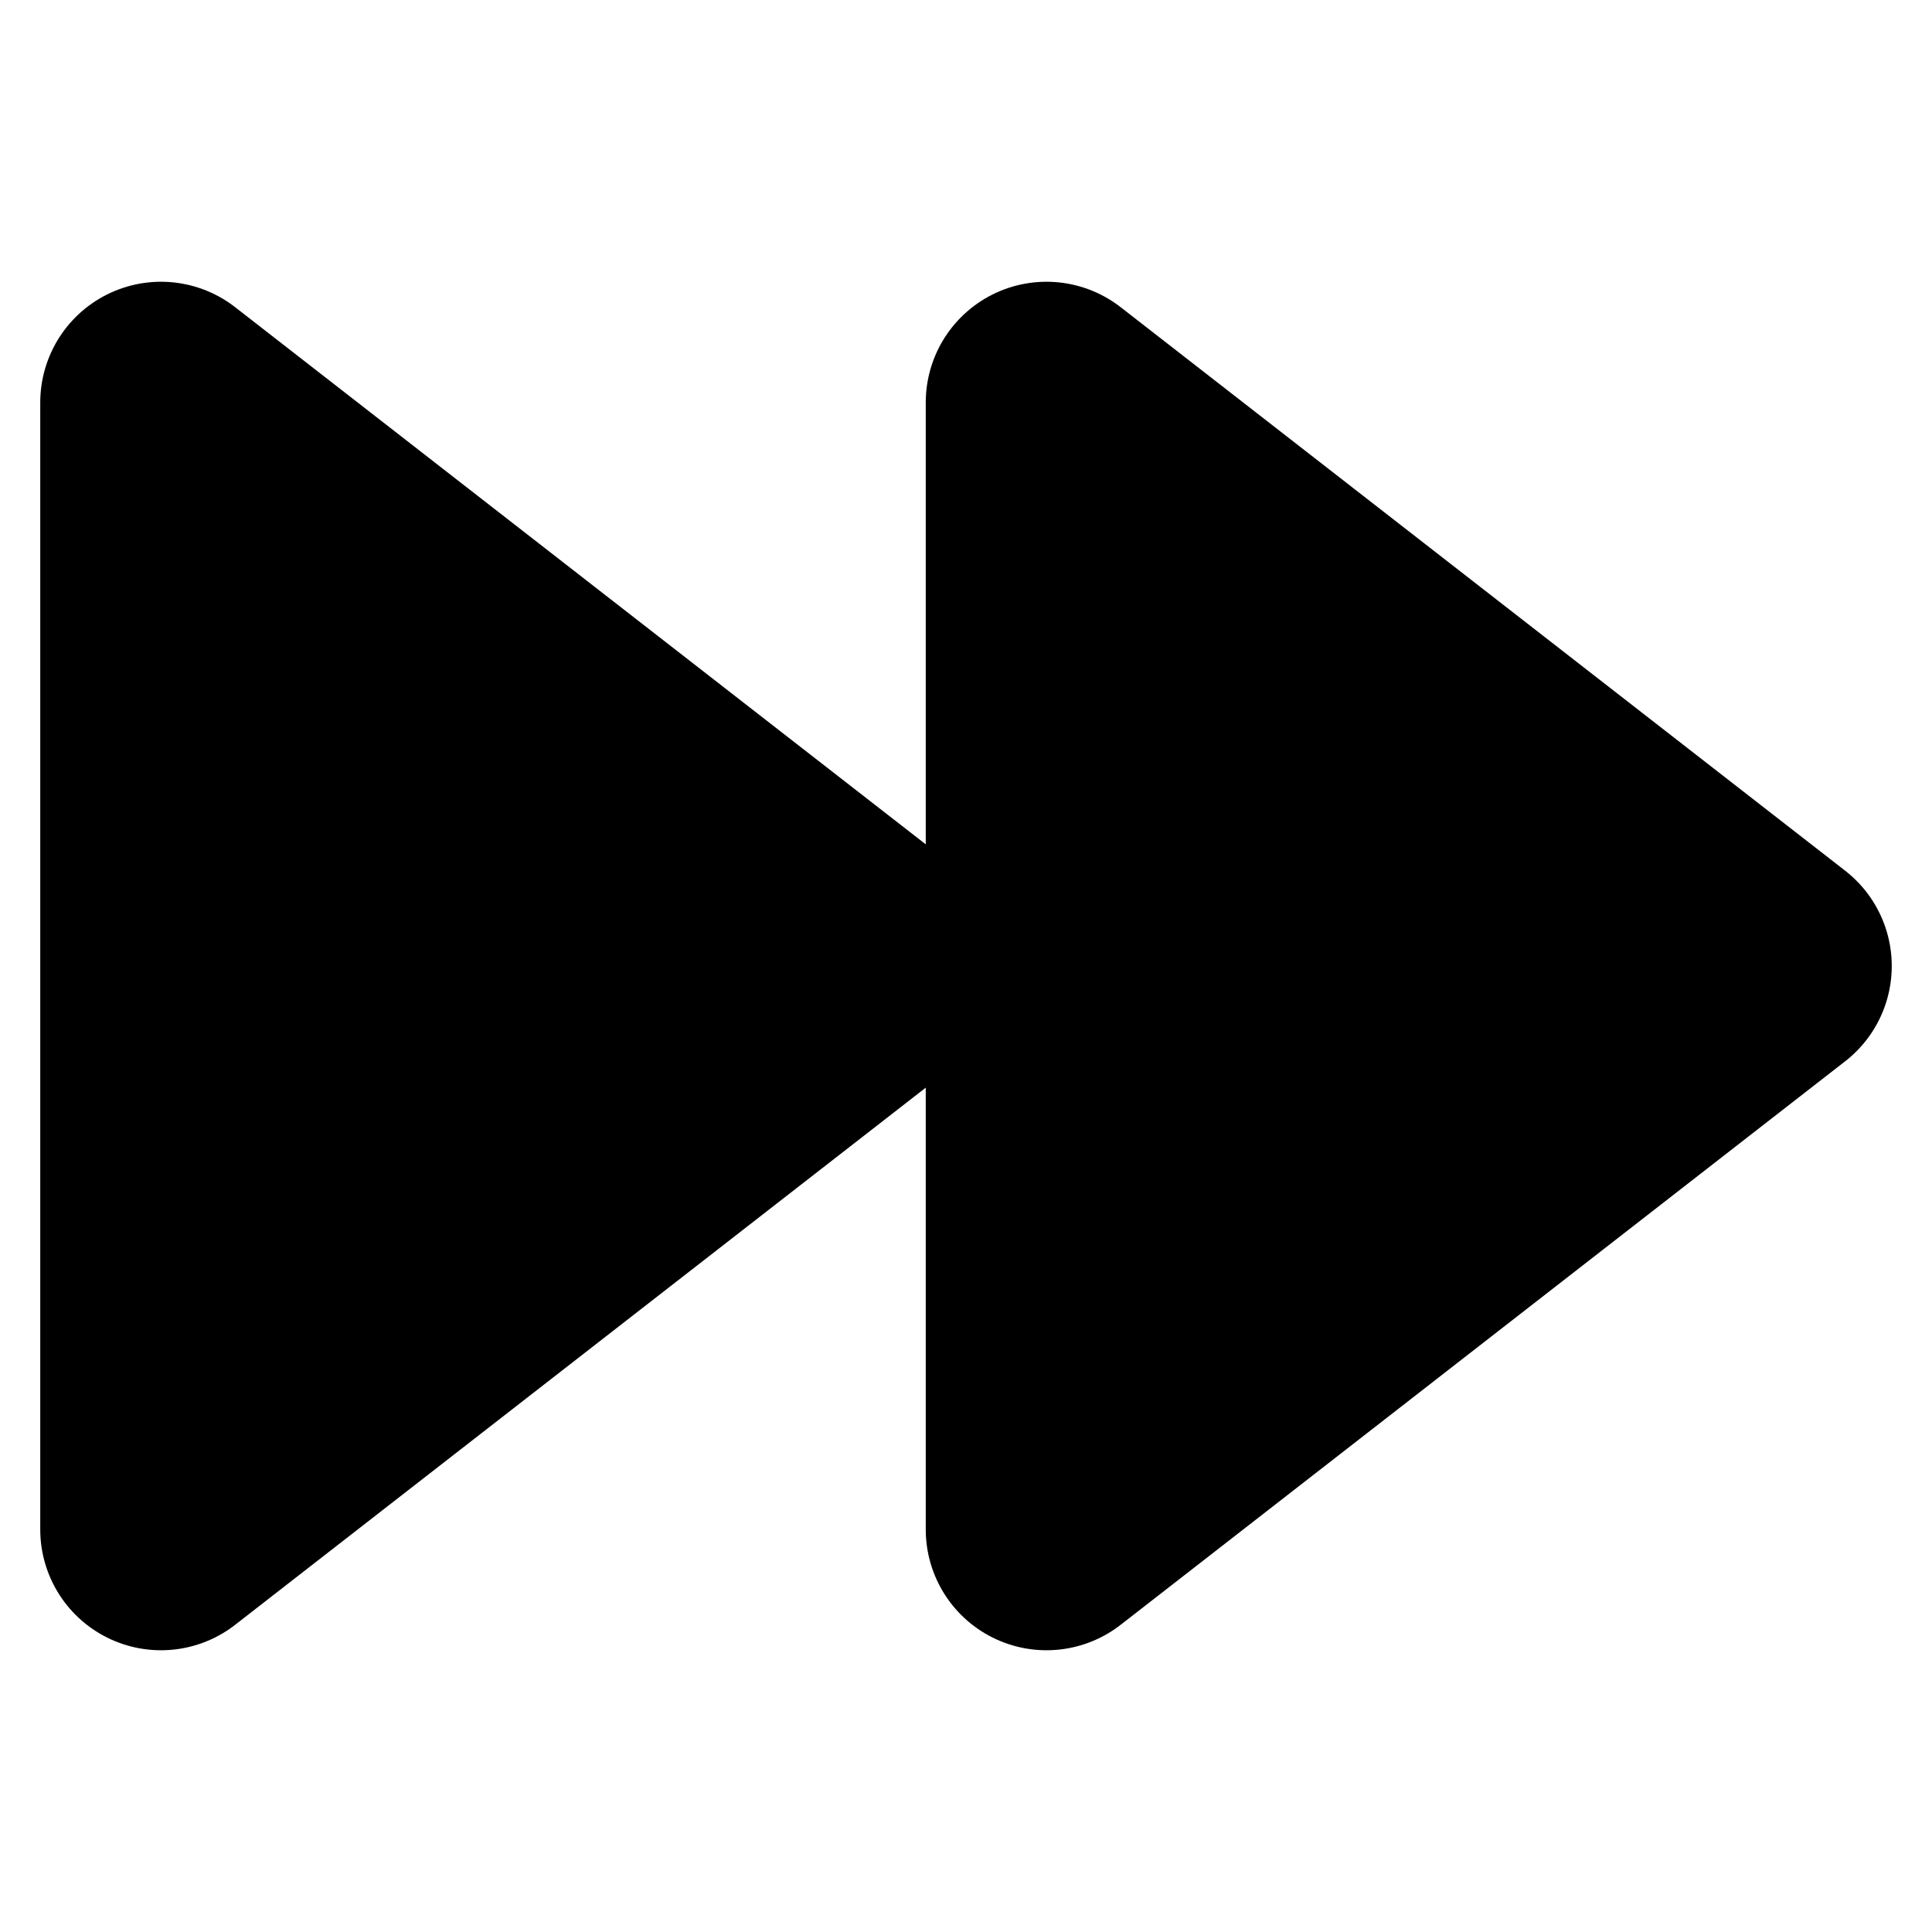
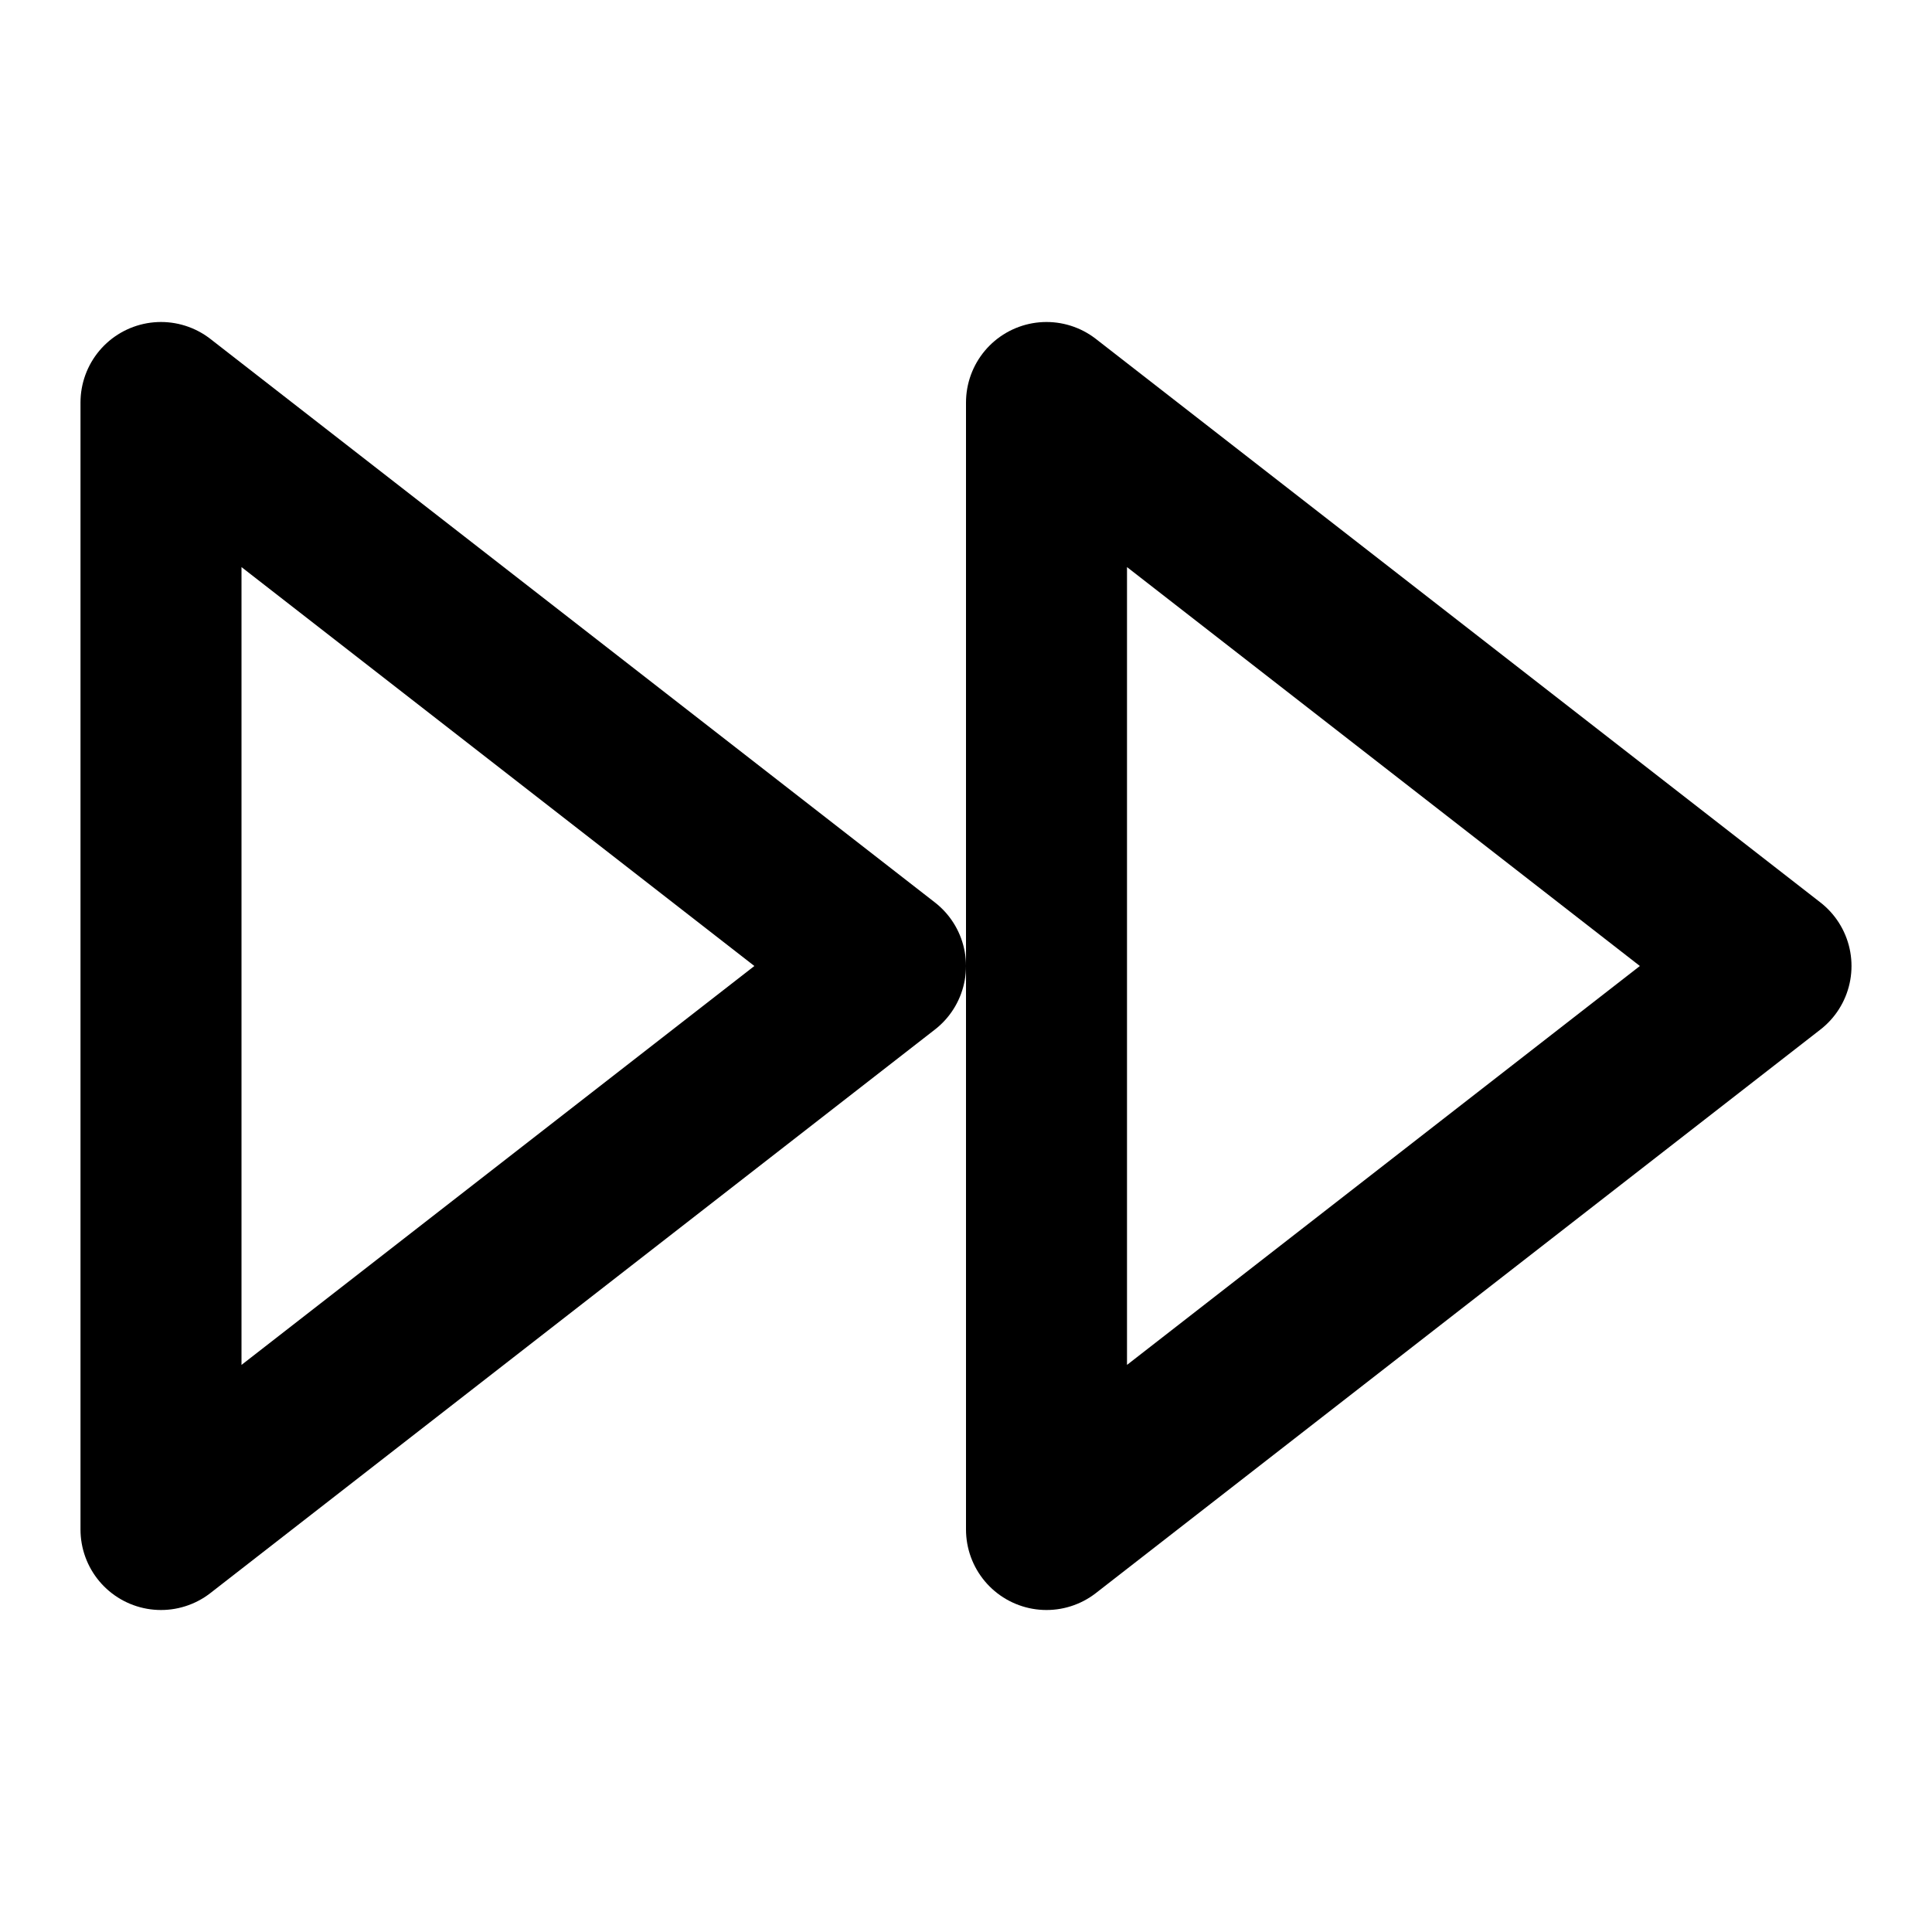
- <svg xmlns="http://www.w3.org/2000/svg" width="1em" height="1em">
-   <g id="tuiIconFastForward">
-     <svg x="50%" y="50%" width="1em" height="1em" overflow="visible" viewBox="0 0 16 16">
-       <svg x="-8" y="-8">
-         <svg width="16" height="16" viewBox="0 0 24 24" stroke="currentColor" stroke-width="3" stroke-linecap="round" stroke-linejoin="round">
-           <polygon points="13 19 22 12 13 5 13 19" />
-           <polygon points="2 19 11 12 2 5 2 19" />
-         </svg>
-       </svg>
-     </svg>
-   </g>
+ <svg xmlns="http://www.w3.org/2000/svg" class="lucide lucide-fast-forward" width="24" height="24" viewBox="0 0 24 24" fill="none" stroke="currentColor" stroke-width="2" stroke-linecap="round" stroke-linejoin="round">
+   <polygon vector-effect="non-scaling-stroke" points="13 19 22 12 13 5 13 19" />
+   <polygon vector-effect="non-scaling-stroke" points="2 19 11 12 2 5 2 19" />
</svg>
